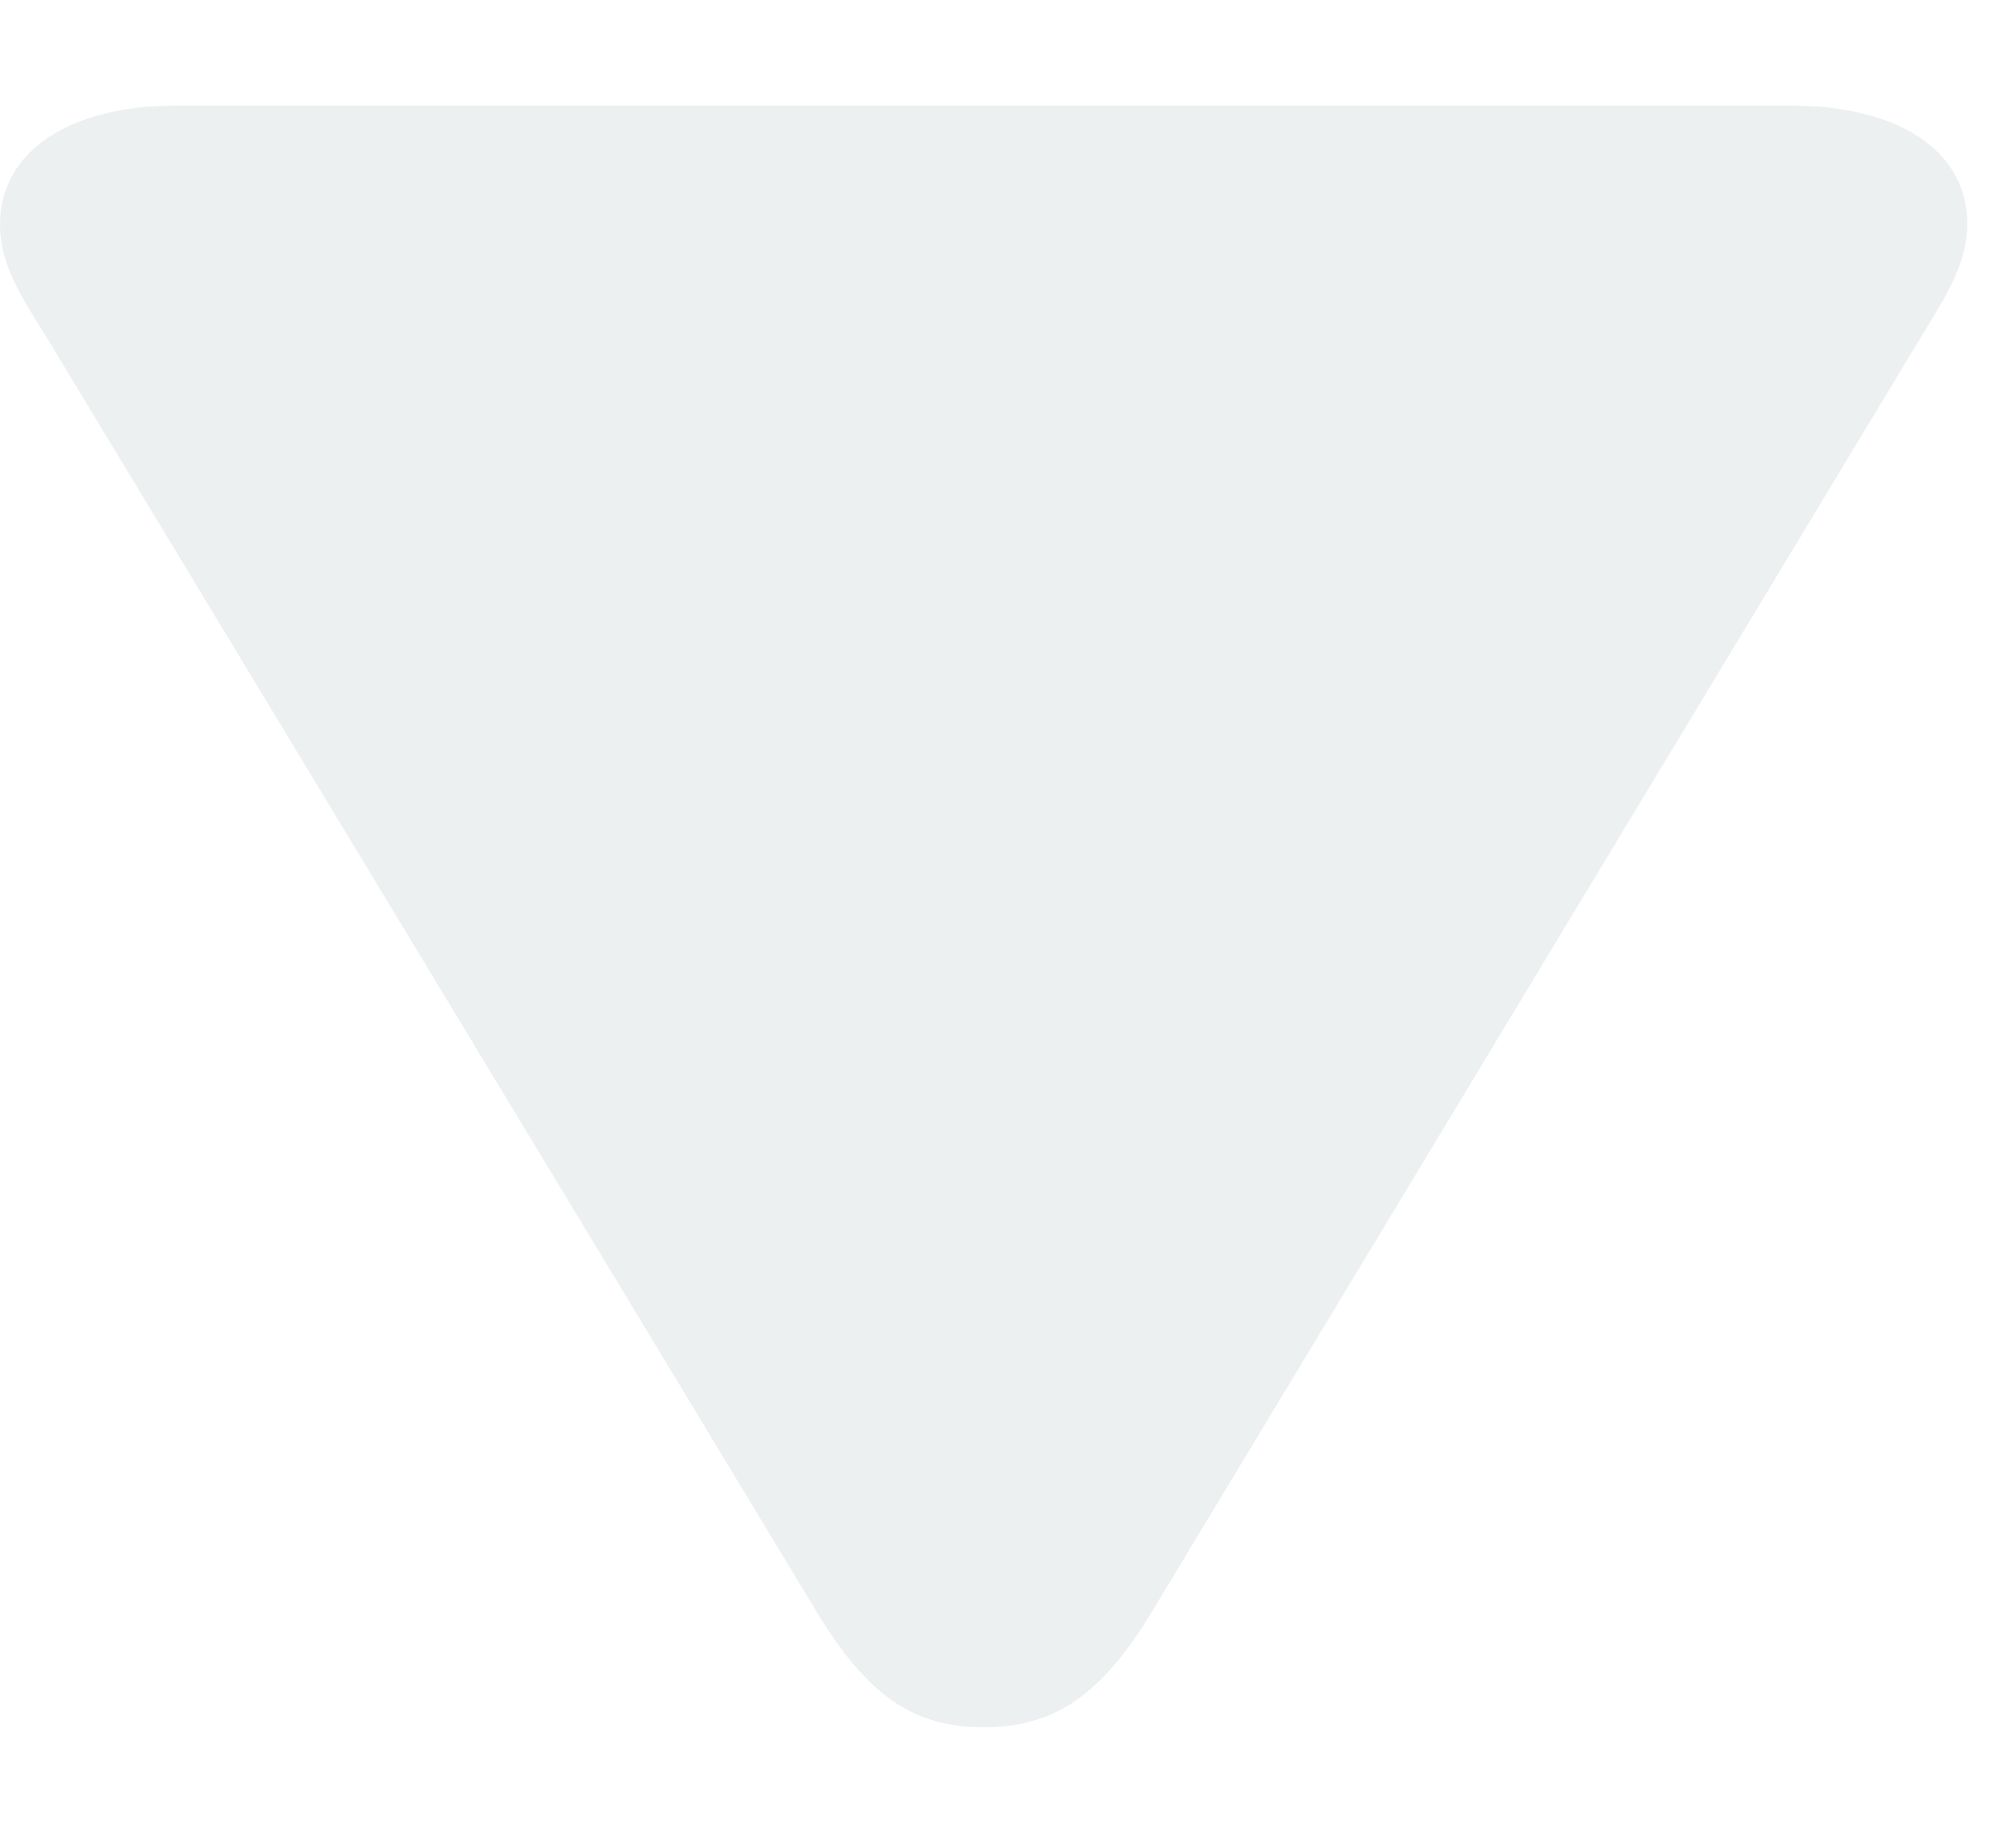
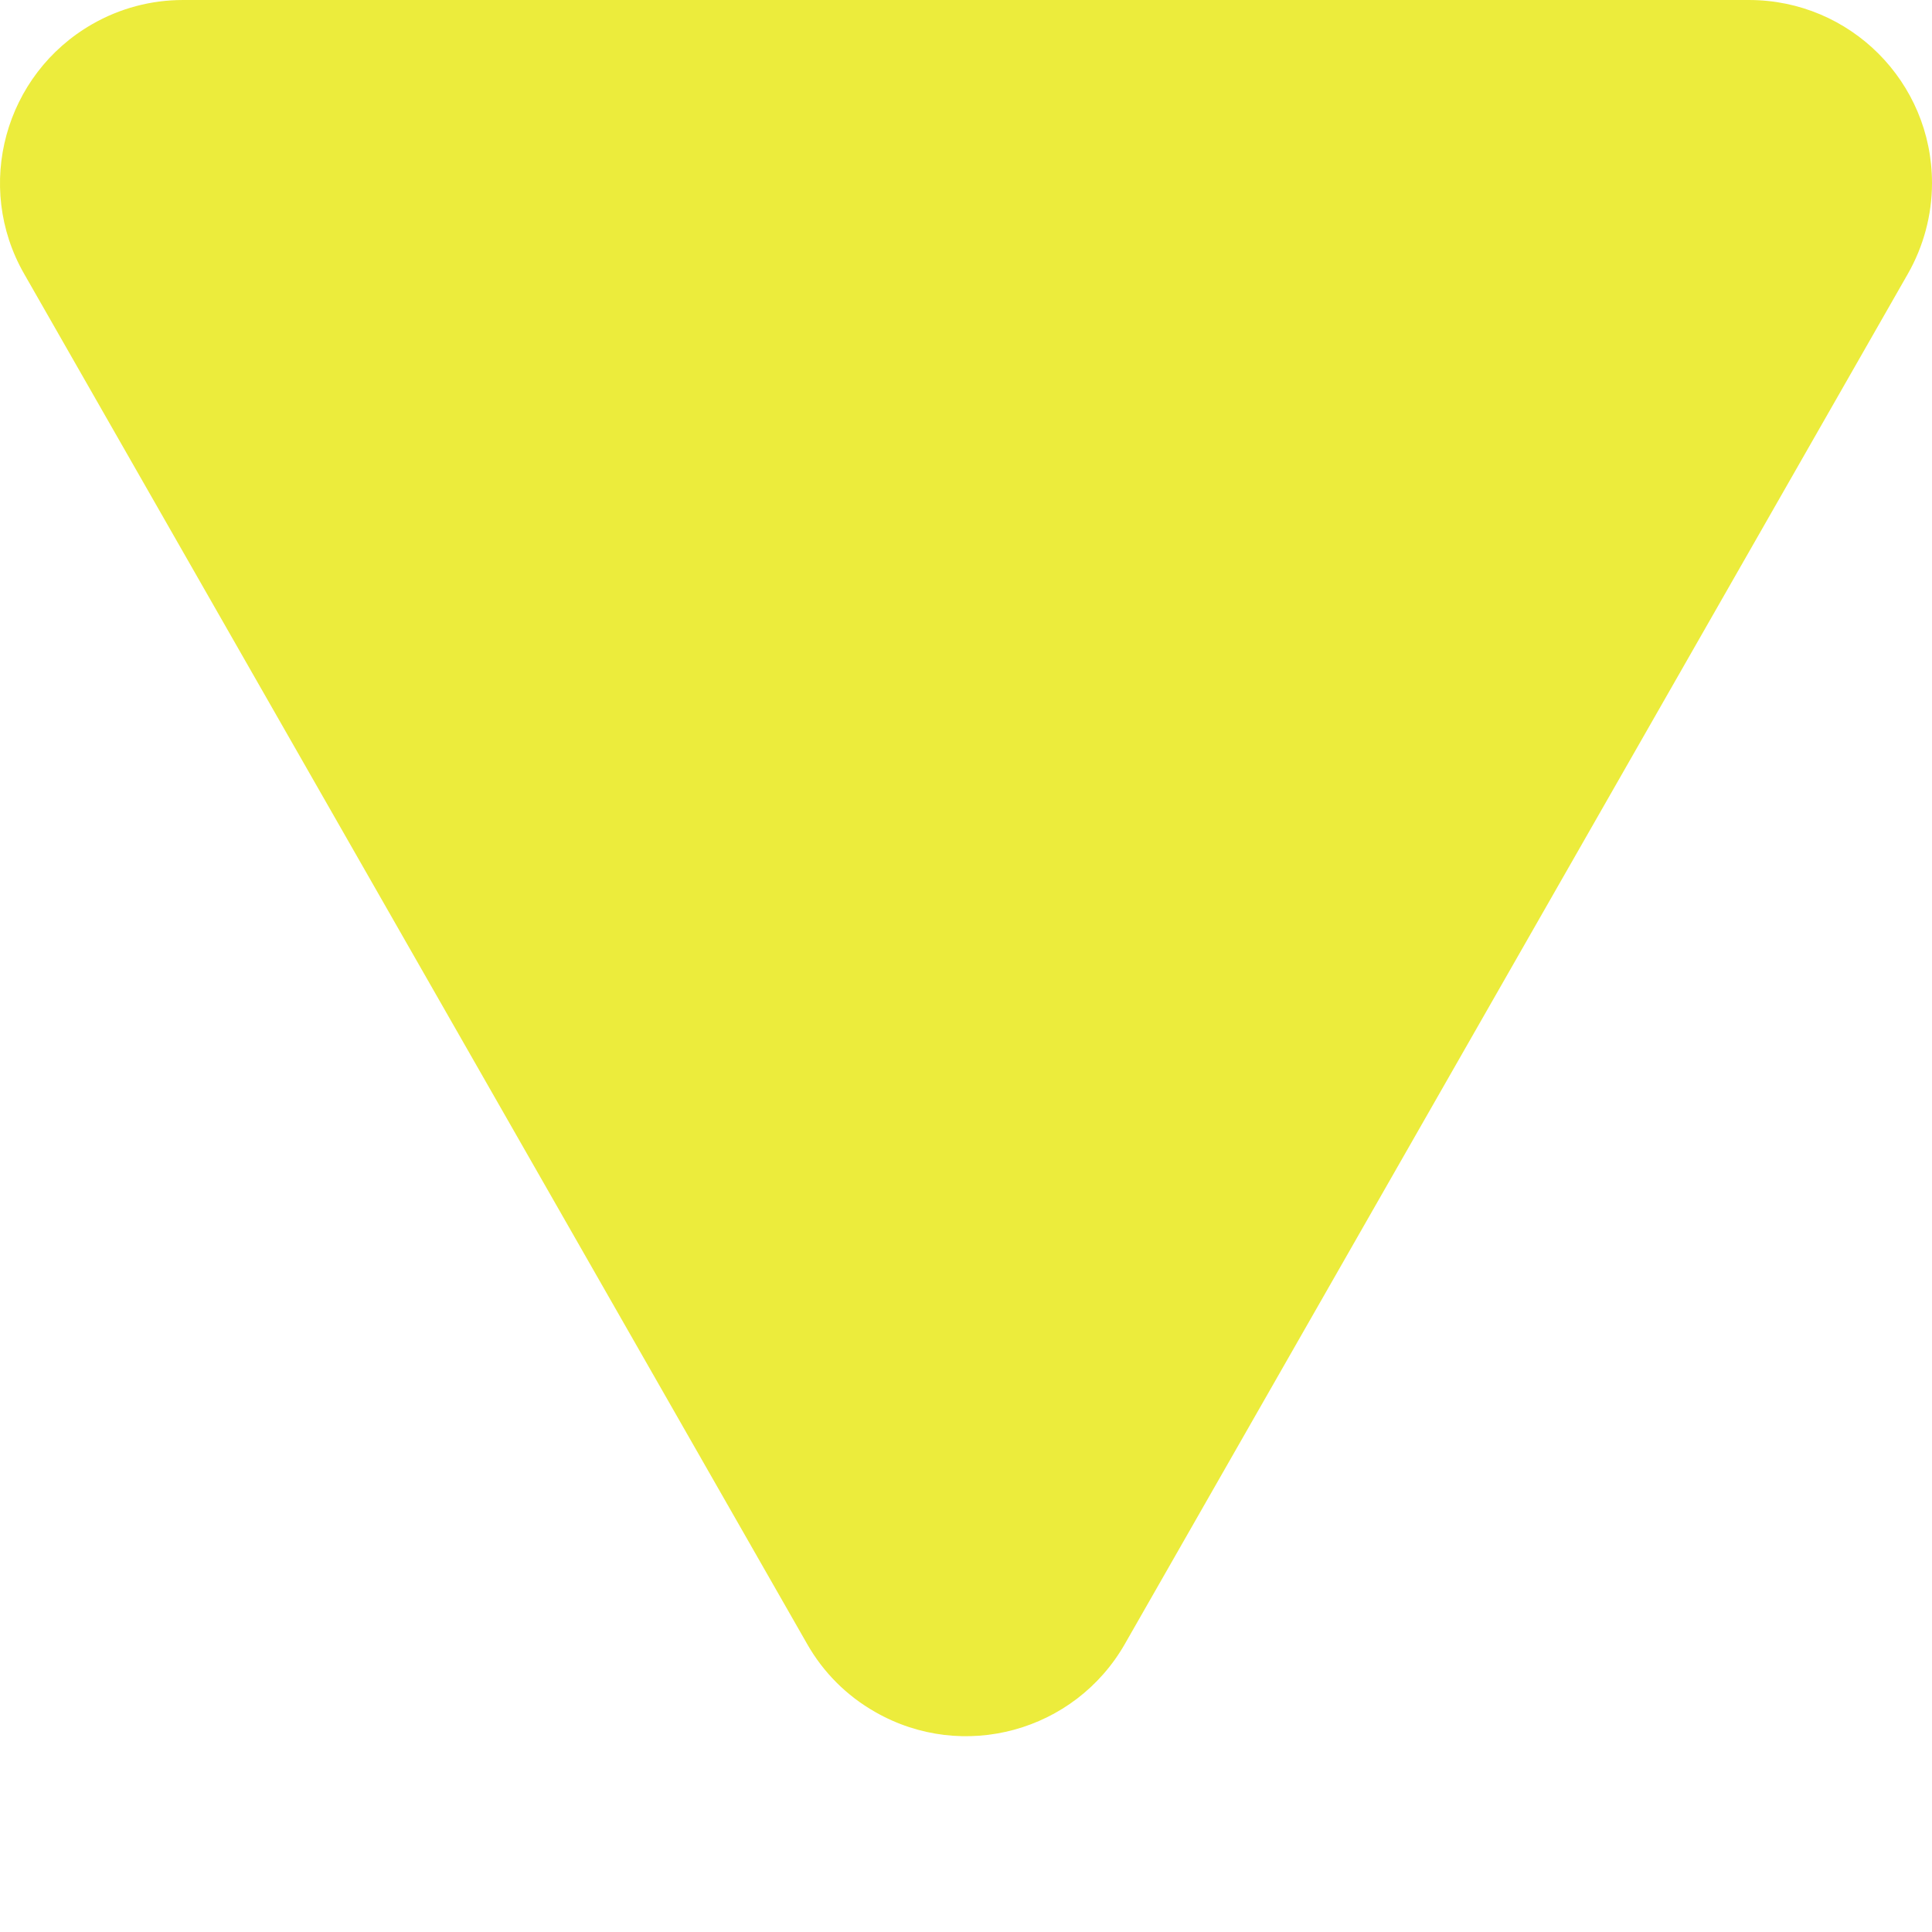
- <svg xmlns="http://www.w3.org/2000/svg" width="11" height="10" viewBox="0 0 11 10" fill="none">
-   <path d="M-3.58315e-07 1.227C-3.48829e-07 1.444 0.115 1.617 0.257 1.845L4.469 8.816C4.753 9.278 5.009 9.424 5.367 9.424C5.725 9.424 5.988 9.278 6.272 8.816L10.478 1.845C10.62 1.612 10.734 1.438 10.734 1.221C10.734 0.82 10.356 0.576 9.769 0.576L0.965 0.576C0.378 0.576 -3.75863e-07 0.825 -3.58315e-07 1.227Z" fill="#ECF0F1" />
+ <svg xmlns="http://www.w3.org/2000/svg" width="8" height="8" viewBox="0 0 8 8" fill="none">
+   <path fill-rule="evenodd" clip-rule="evenodd" d="M3.624 7.089C3.506 7.022 3.409 6.925 3.342 6.807L0.1 1.134C-0.108 0.771 0.019 0.308 0.382 0.1C0.497 0.034 0.626 8.66157e-06 0.758 8.6731e-06L7.242 9.23993e-06C7.661 9.27653e-06 8 0.339 8 0.758C8 0.89 7.965 1.02 7.9 1.134L4.658 6.807C4.45 7.171 3.987 7.297 3.624 7.089Z" fill="#ECEC3C" />
</svg>
